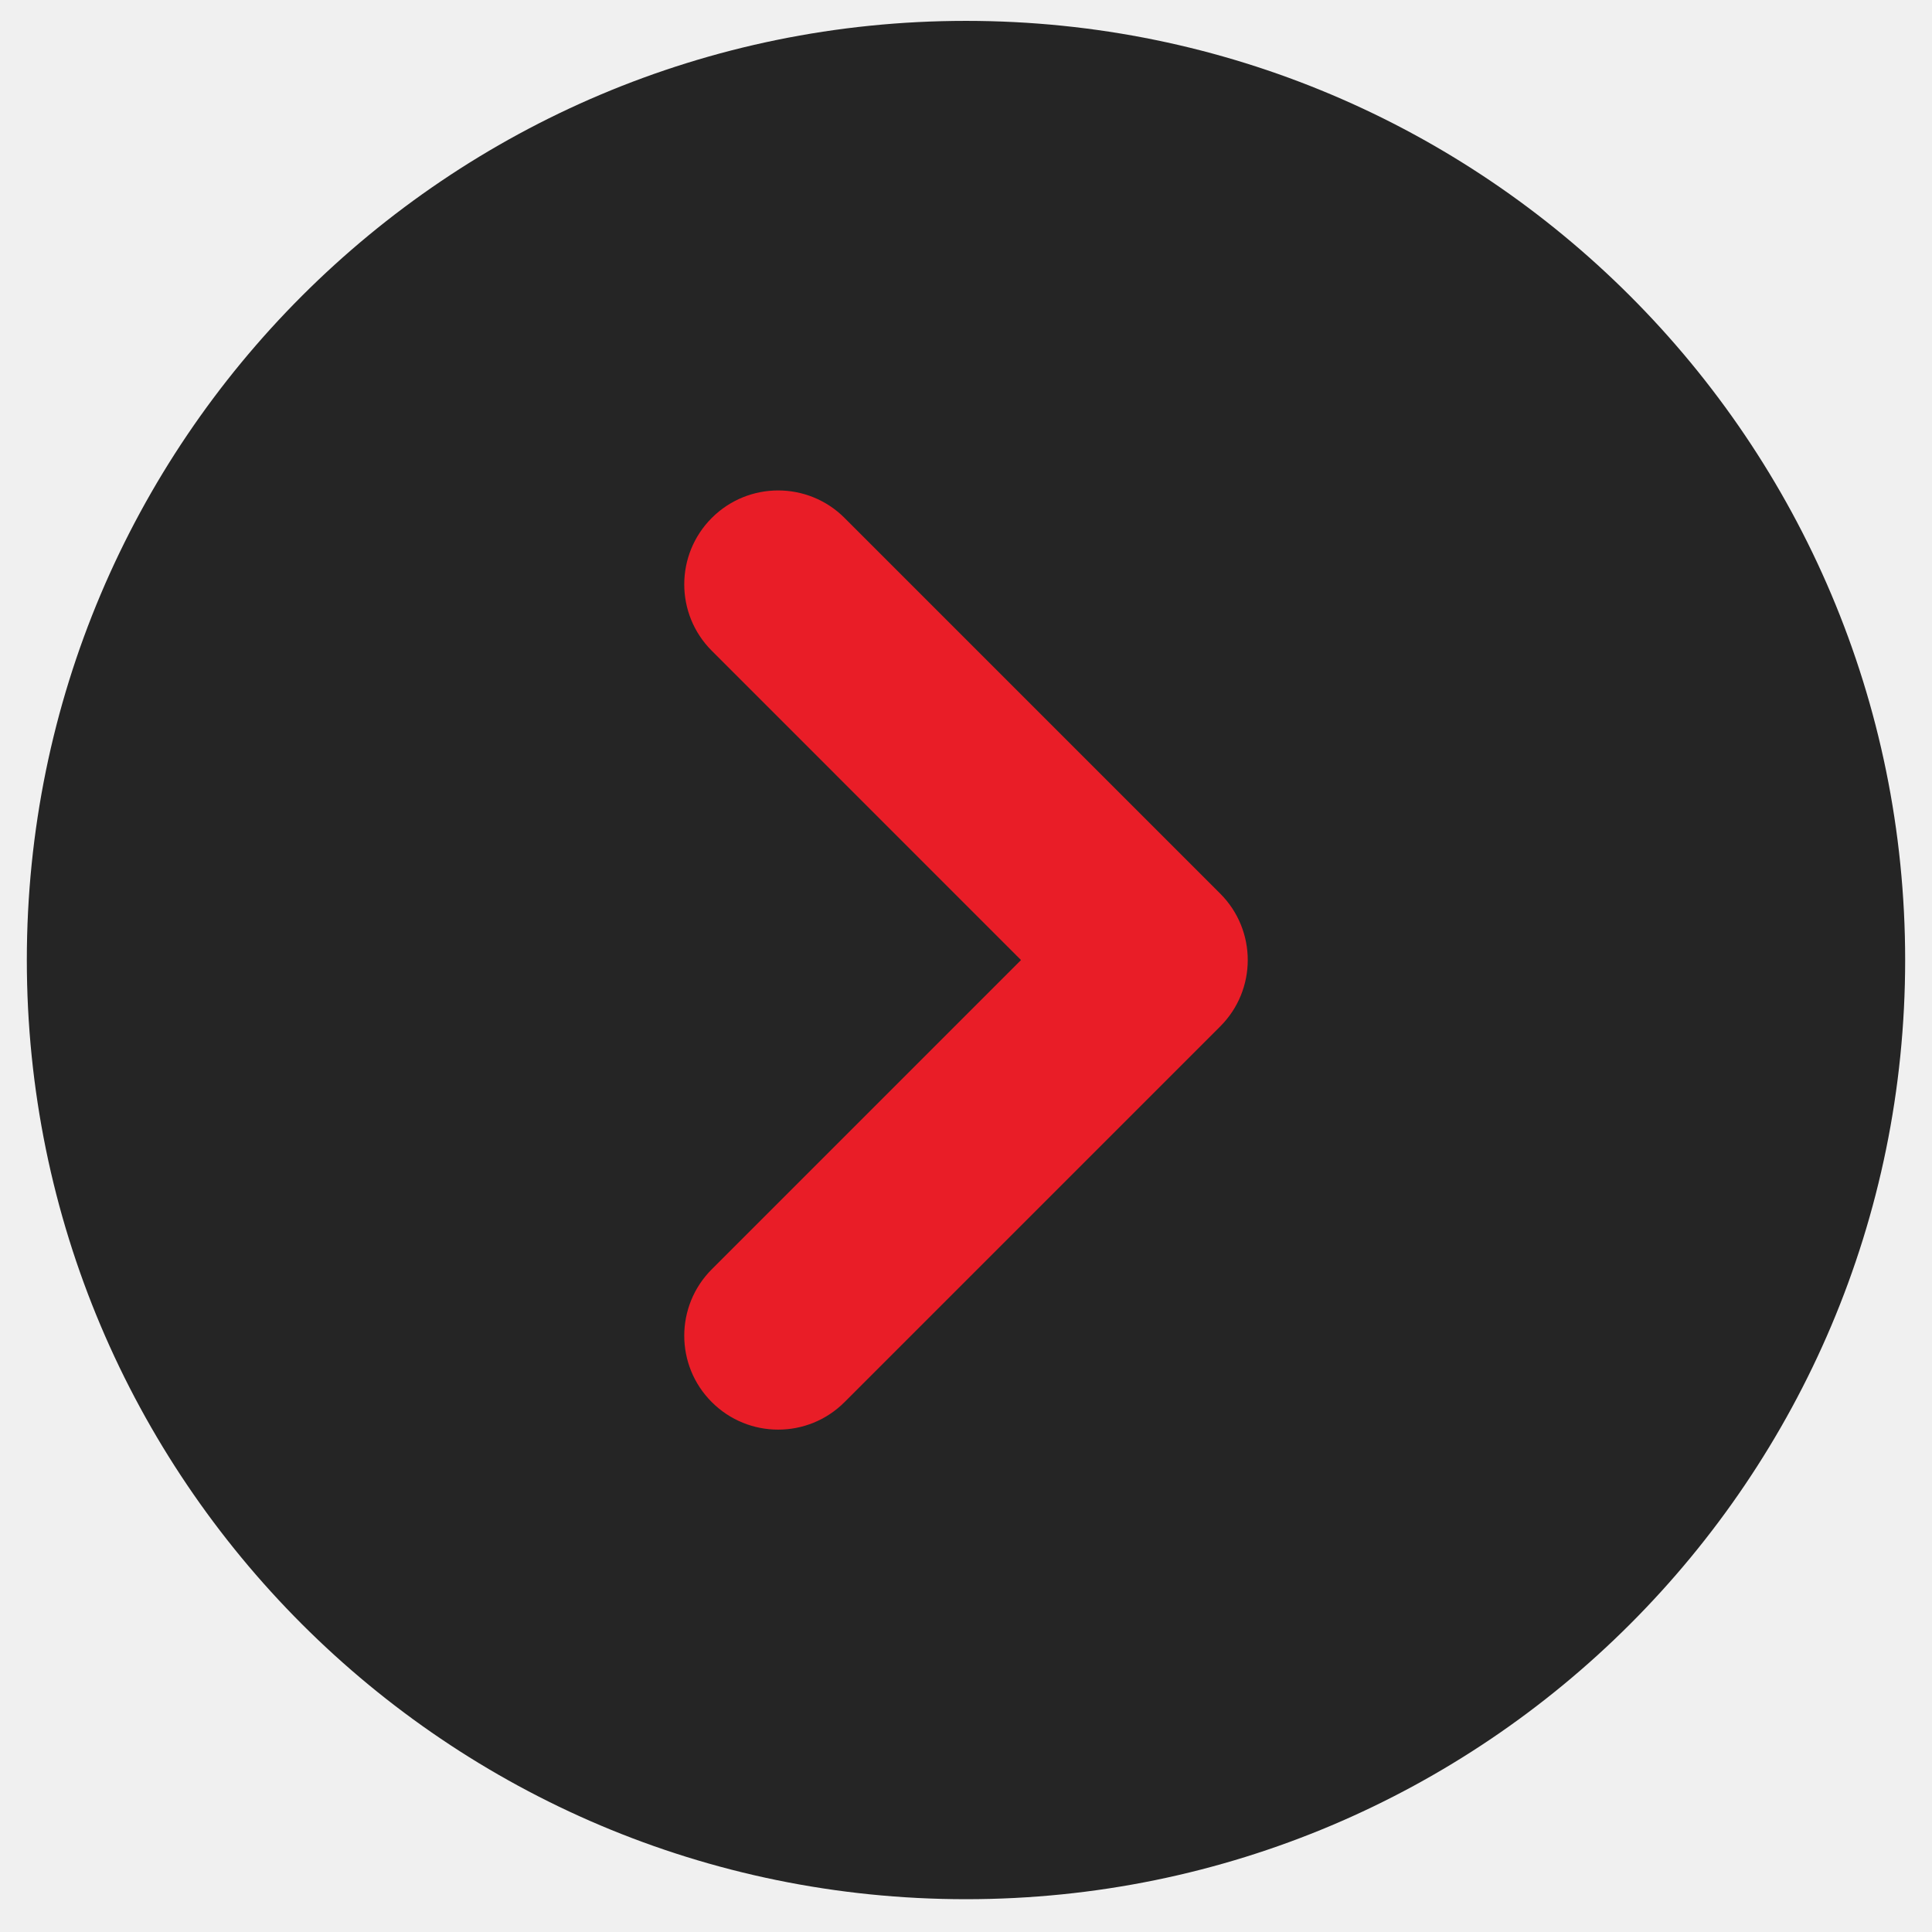
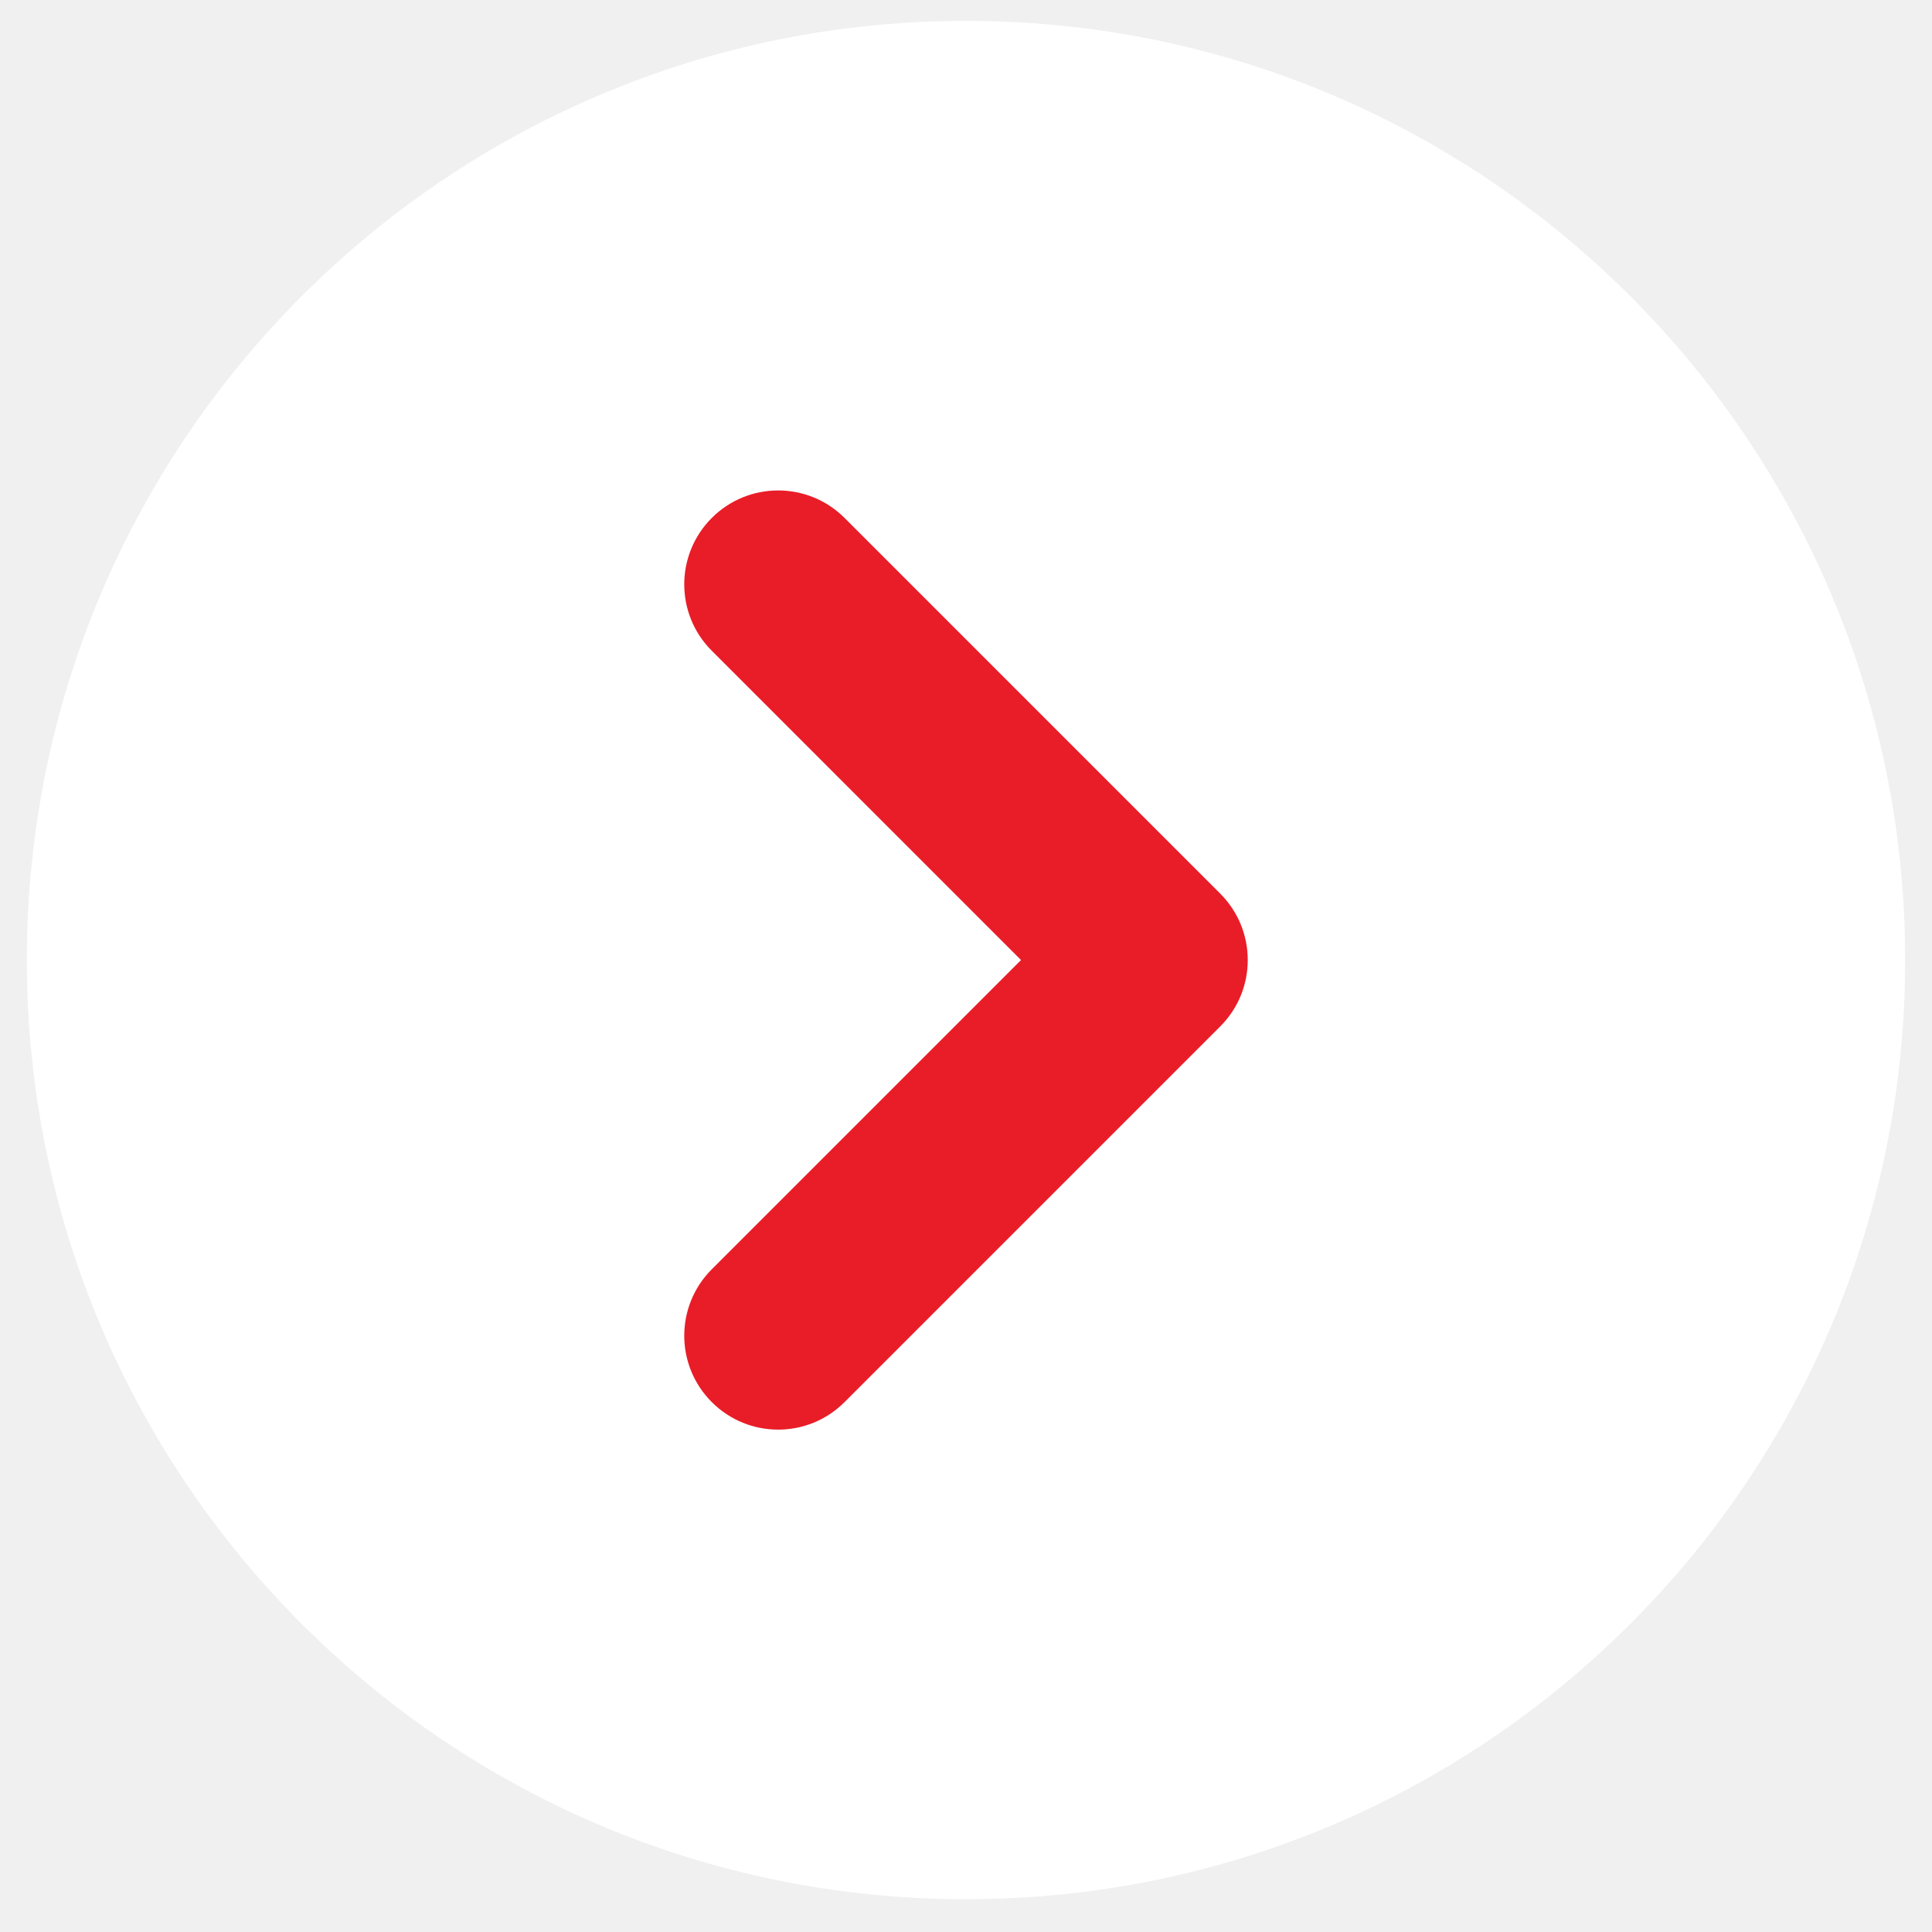
<svg xmlns="http://www.w3.org/2000/svg" width="36" height="36" viewBox="0 0 36 36" fill="none">
-   <rect x="35.5" y="0.389" width="35" height="35" rx="17.5" transform="rotate(90 35.5 0.388885)" fill="#252525" />
+   <rect x="35.5" y="0.389" width="35" height="35" rx="17.5" transform="rotate(90 35.5 0.388885)" fill="white" />
  <path fill-rule="evenodd" clip-rule="evenodd" d="M13.263 26.126C12.579 25.443 12.579 24.335 13.263 23.651L19.025 17.889L13.263 12.126C12.579 11.443 12.579 10.335 13.263 9.651C13.946 8.968 15.054 8.968 15.737 9.651L22.737 16.651C23.421 17.335 23.421 18.443 22.737 19.126L15.737 26.126C15.054 26.81 13.946 26.81 13.263 26.126Z" fill="#E91D27" />
</svg>
